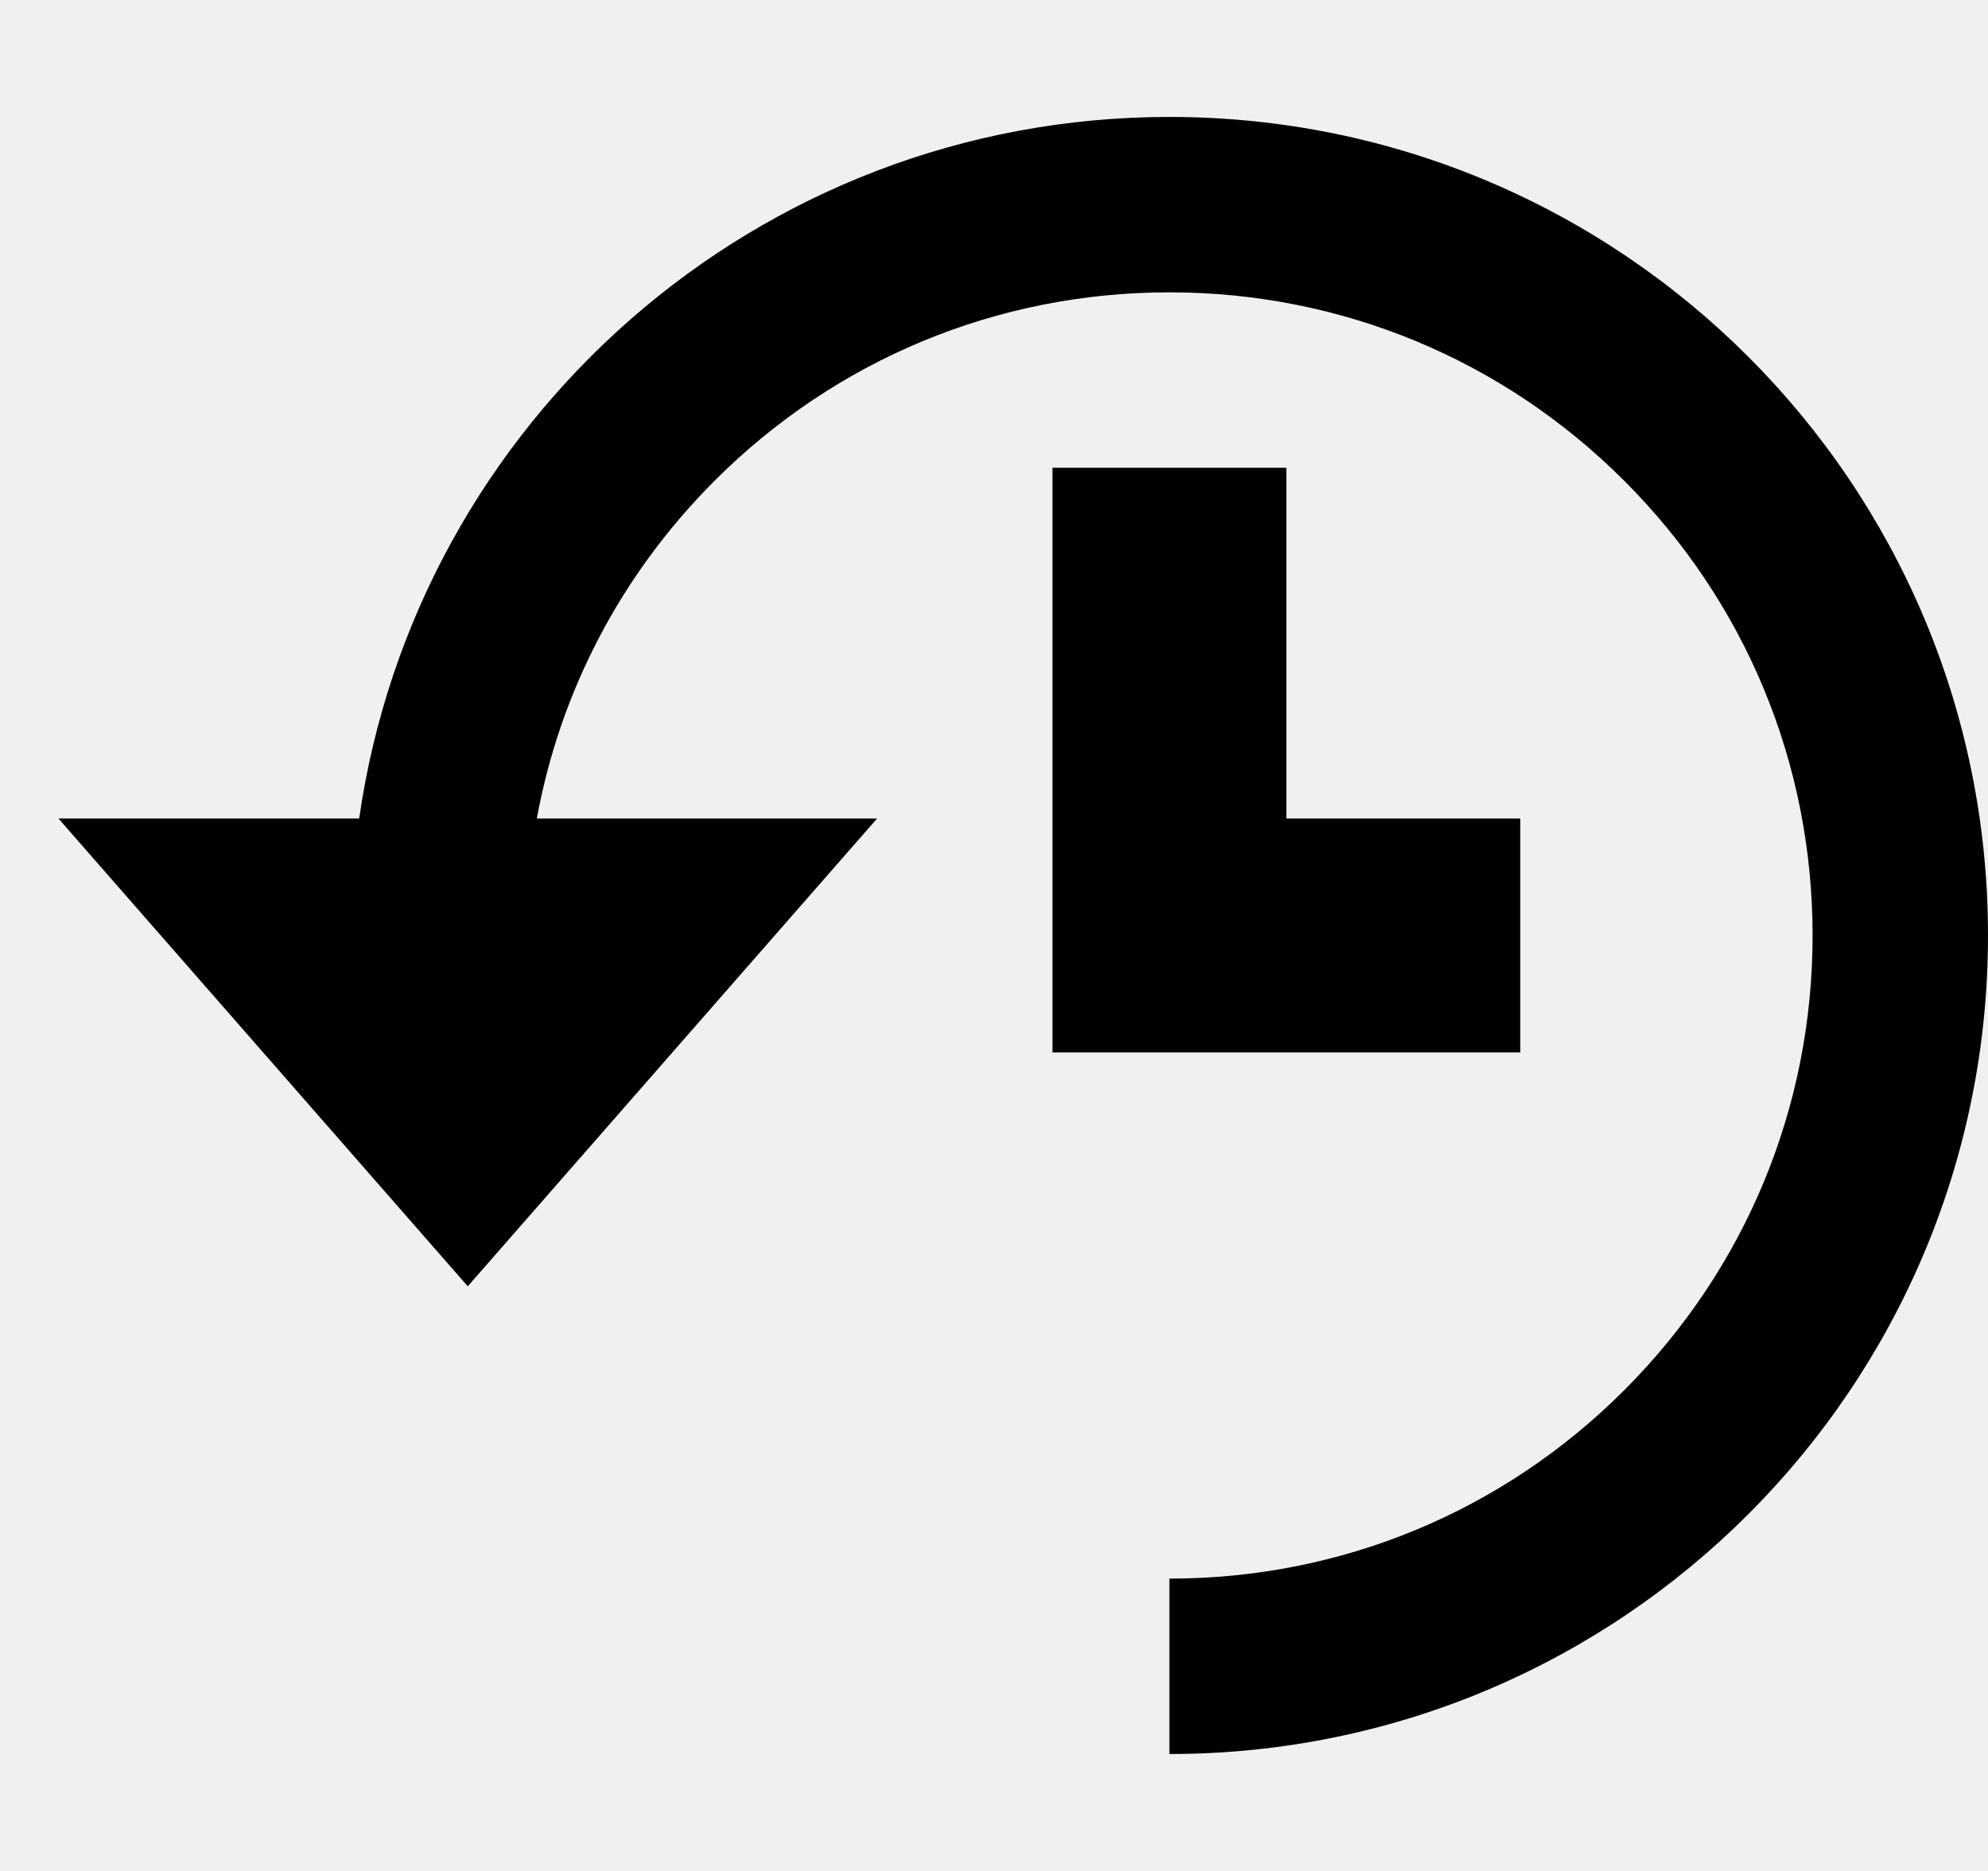
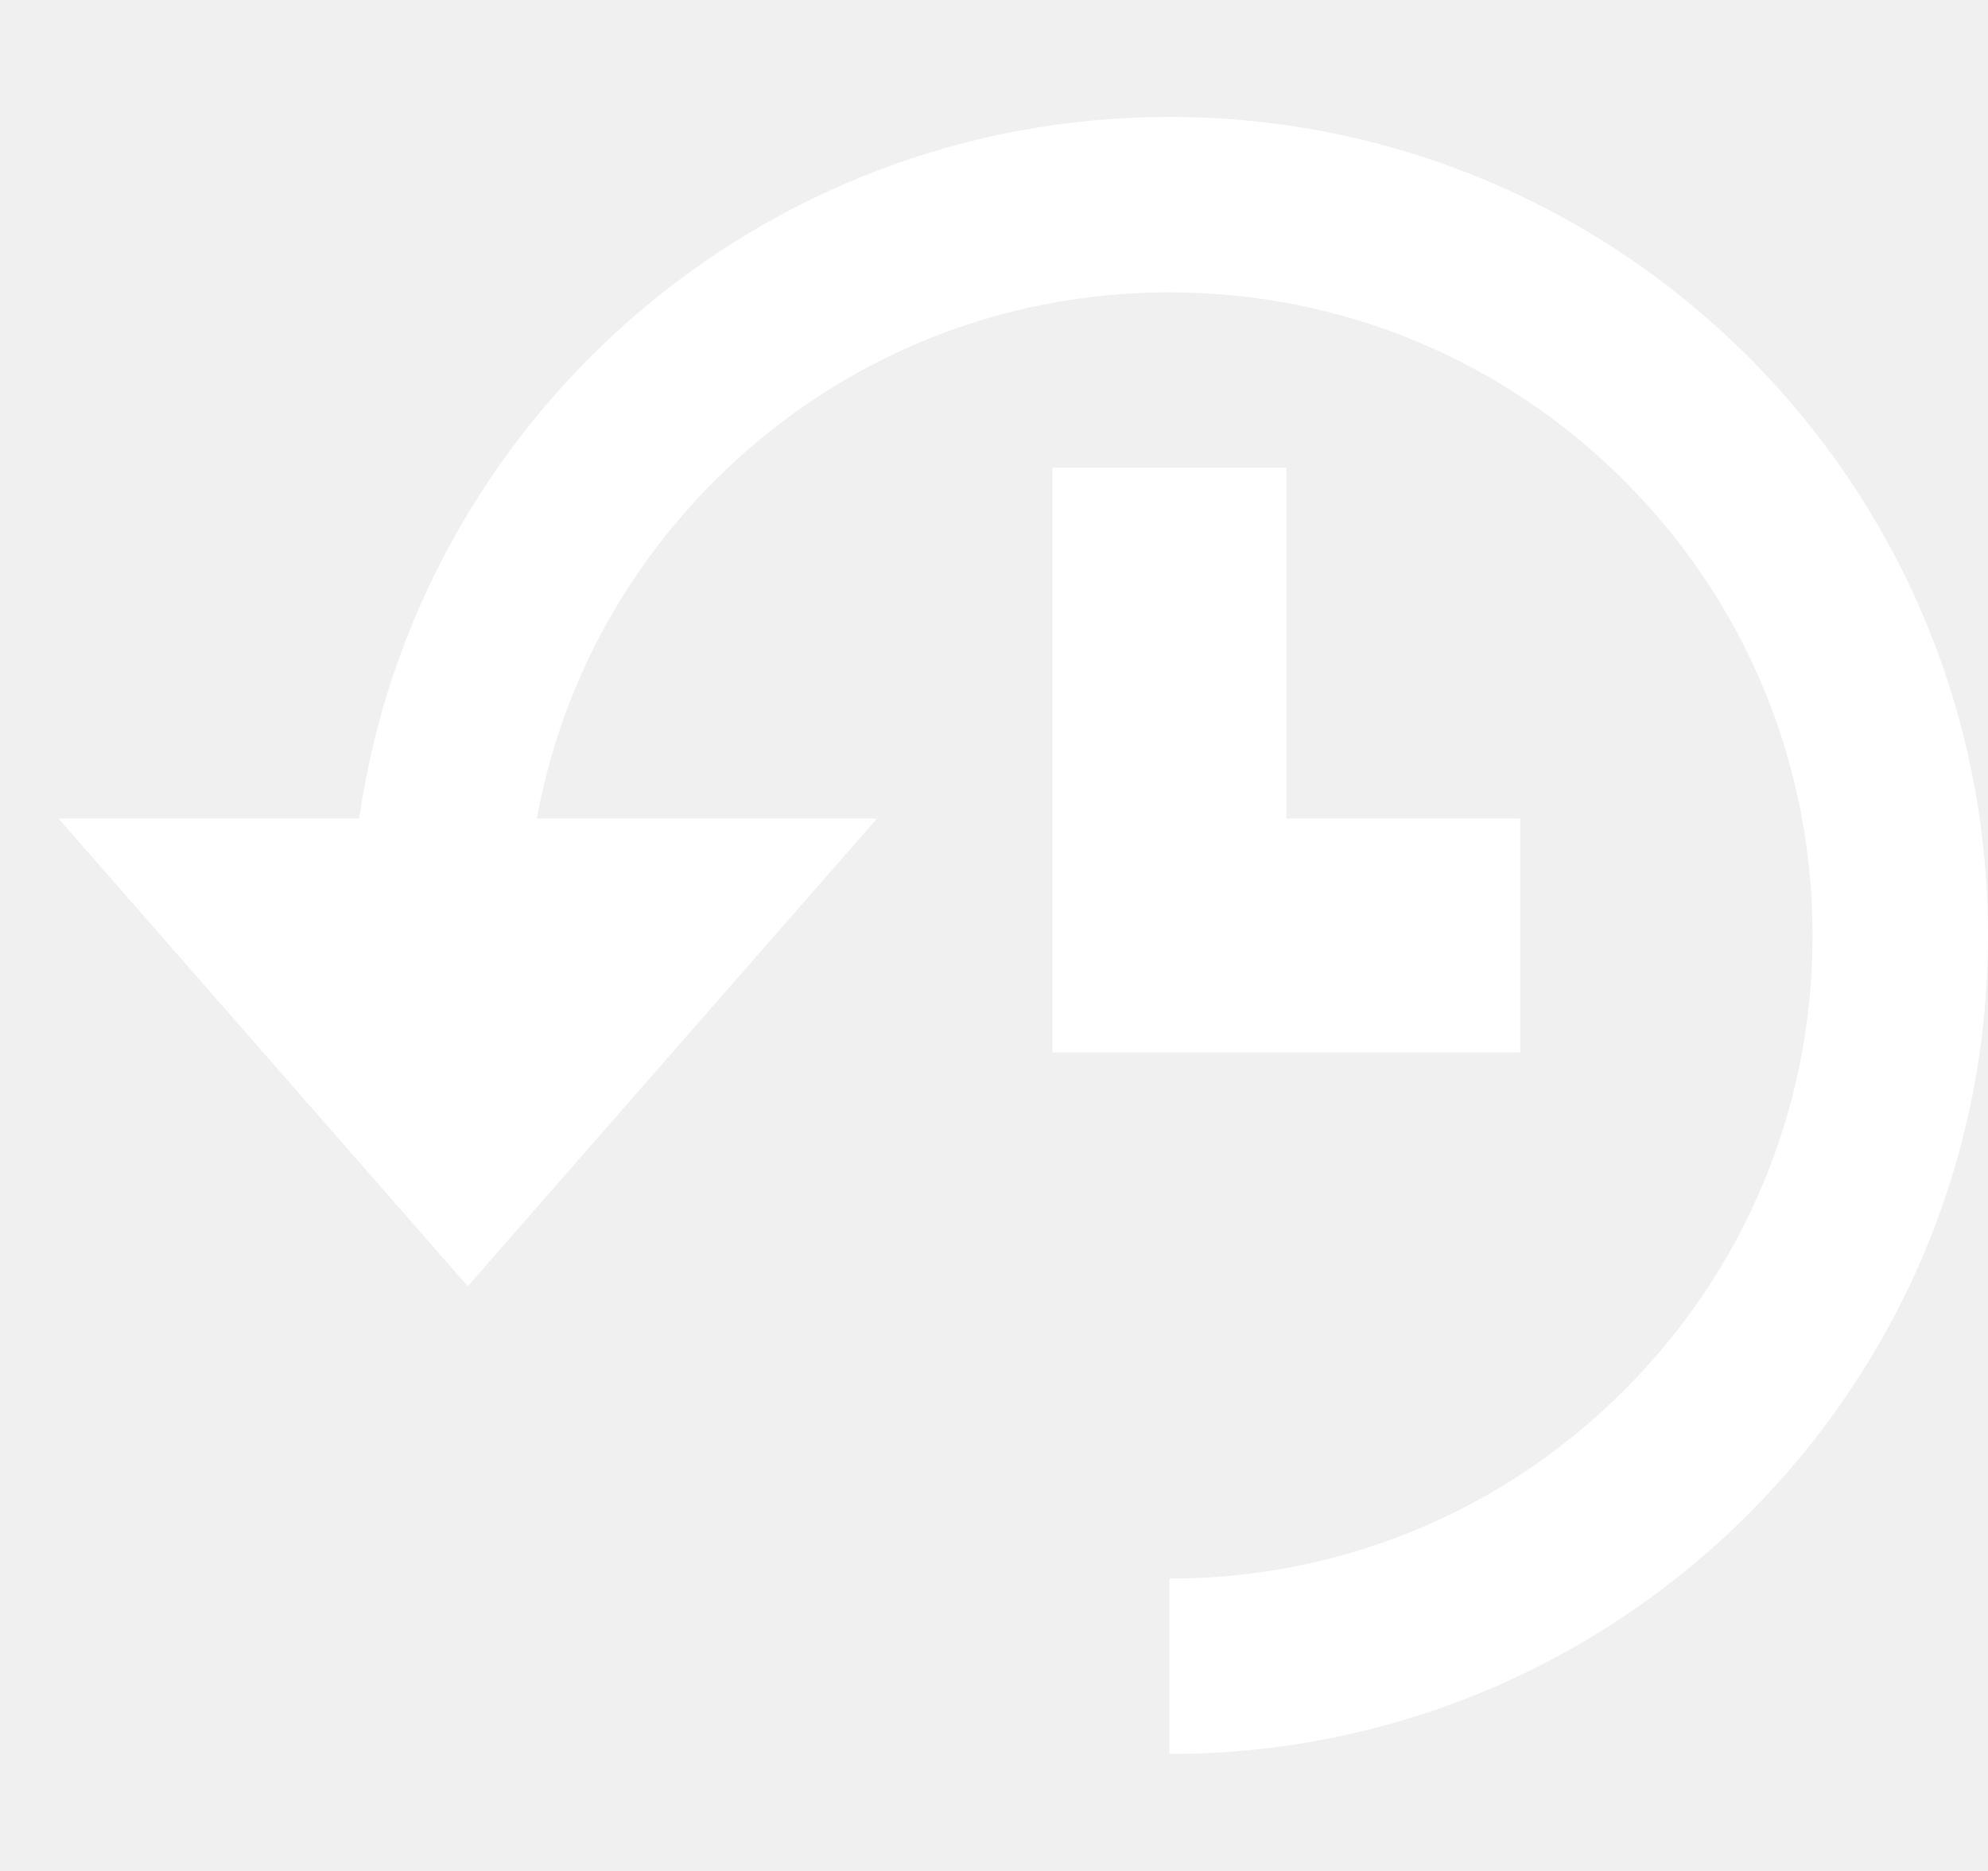
<svg xmlns="http://www.w3.org/2000/svg" version="1.1" width="34" height="32" viewBox="0 0 34 32">
-   <path d="M20 2c7.732 0 14 6.268 14 14s-6.268 14-14 14v-3c2.938 0 5.701-1.144 7.778-3.222s3.222-4.84 3.222-7.778c0-2.938-1.144-5.701-3.222-7.778s-4.84-3.222-7.778-3.222c-2.938 0-5.701 1.144-7.778 3.222-1.598 1.598-2.643 3.601-3.041 5.778h5.819l-7 8-7-8h5.143c0.971-6.784 6.804-12 13.857-12zM26 14v4h-8v-10h4v6z" />
+   <path fill="#FFF" d="M20 2c7.732 0 14 6.268 14 14s-6.268 14-14 14v-3c2.938 0 5.701-1.144 7.778-3.222s3.222-4.84 3.222-7.778c0-2.938-1.144-5.701-3.222-7.778s-4.84-3.222-7.778-3.222c-2.938 0-5.701 1.144-7.778 3.222-1.598 1.598-2.643 3.601-3.041 5.778h5.819l-7 8-7-8h5.143c0.971-6.784 6.804-12 13.857-12zM26 14v4h-8v-10h4v6z" />
</svg>
